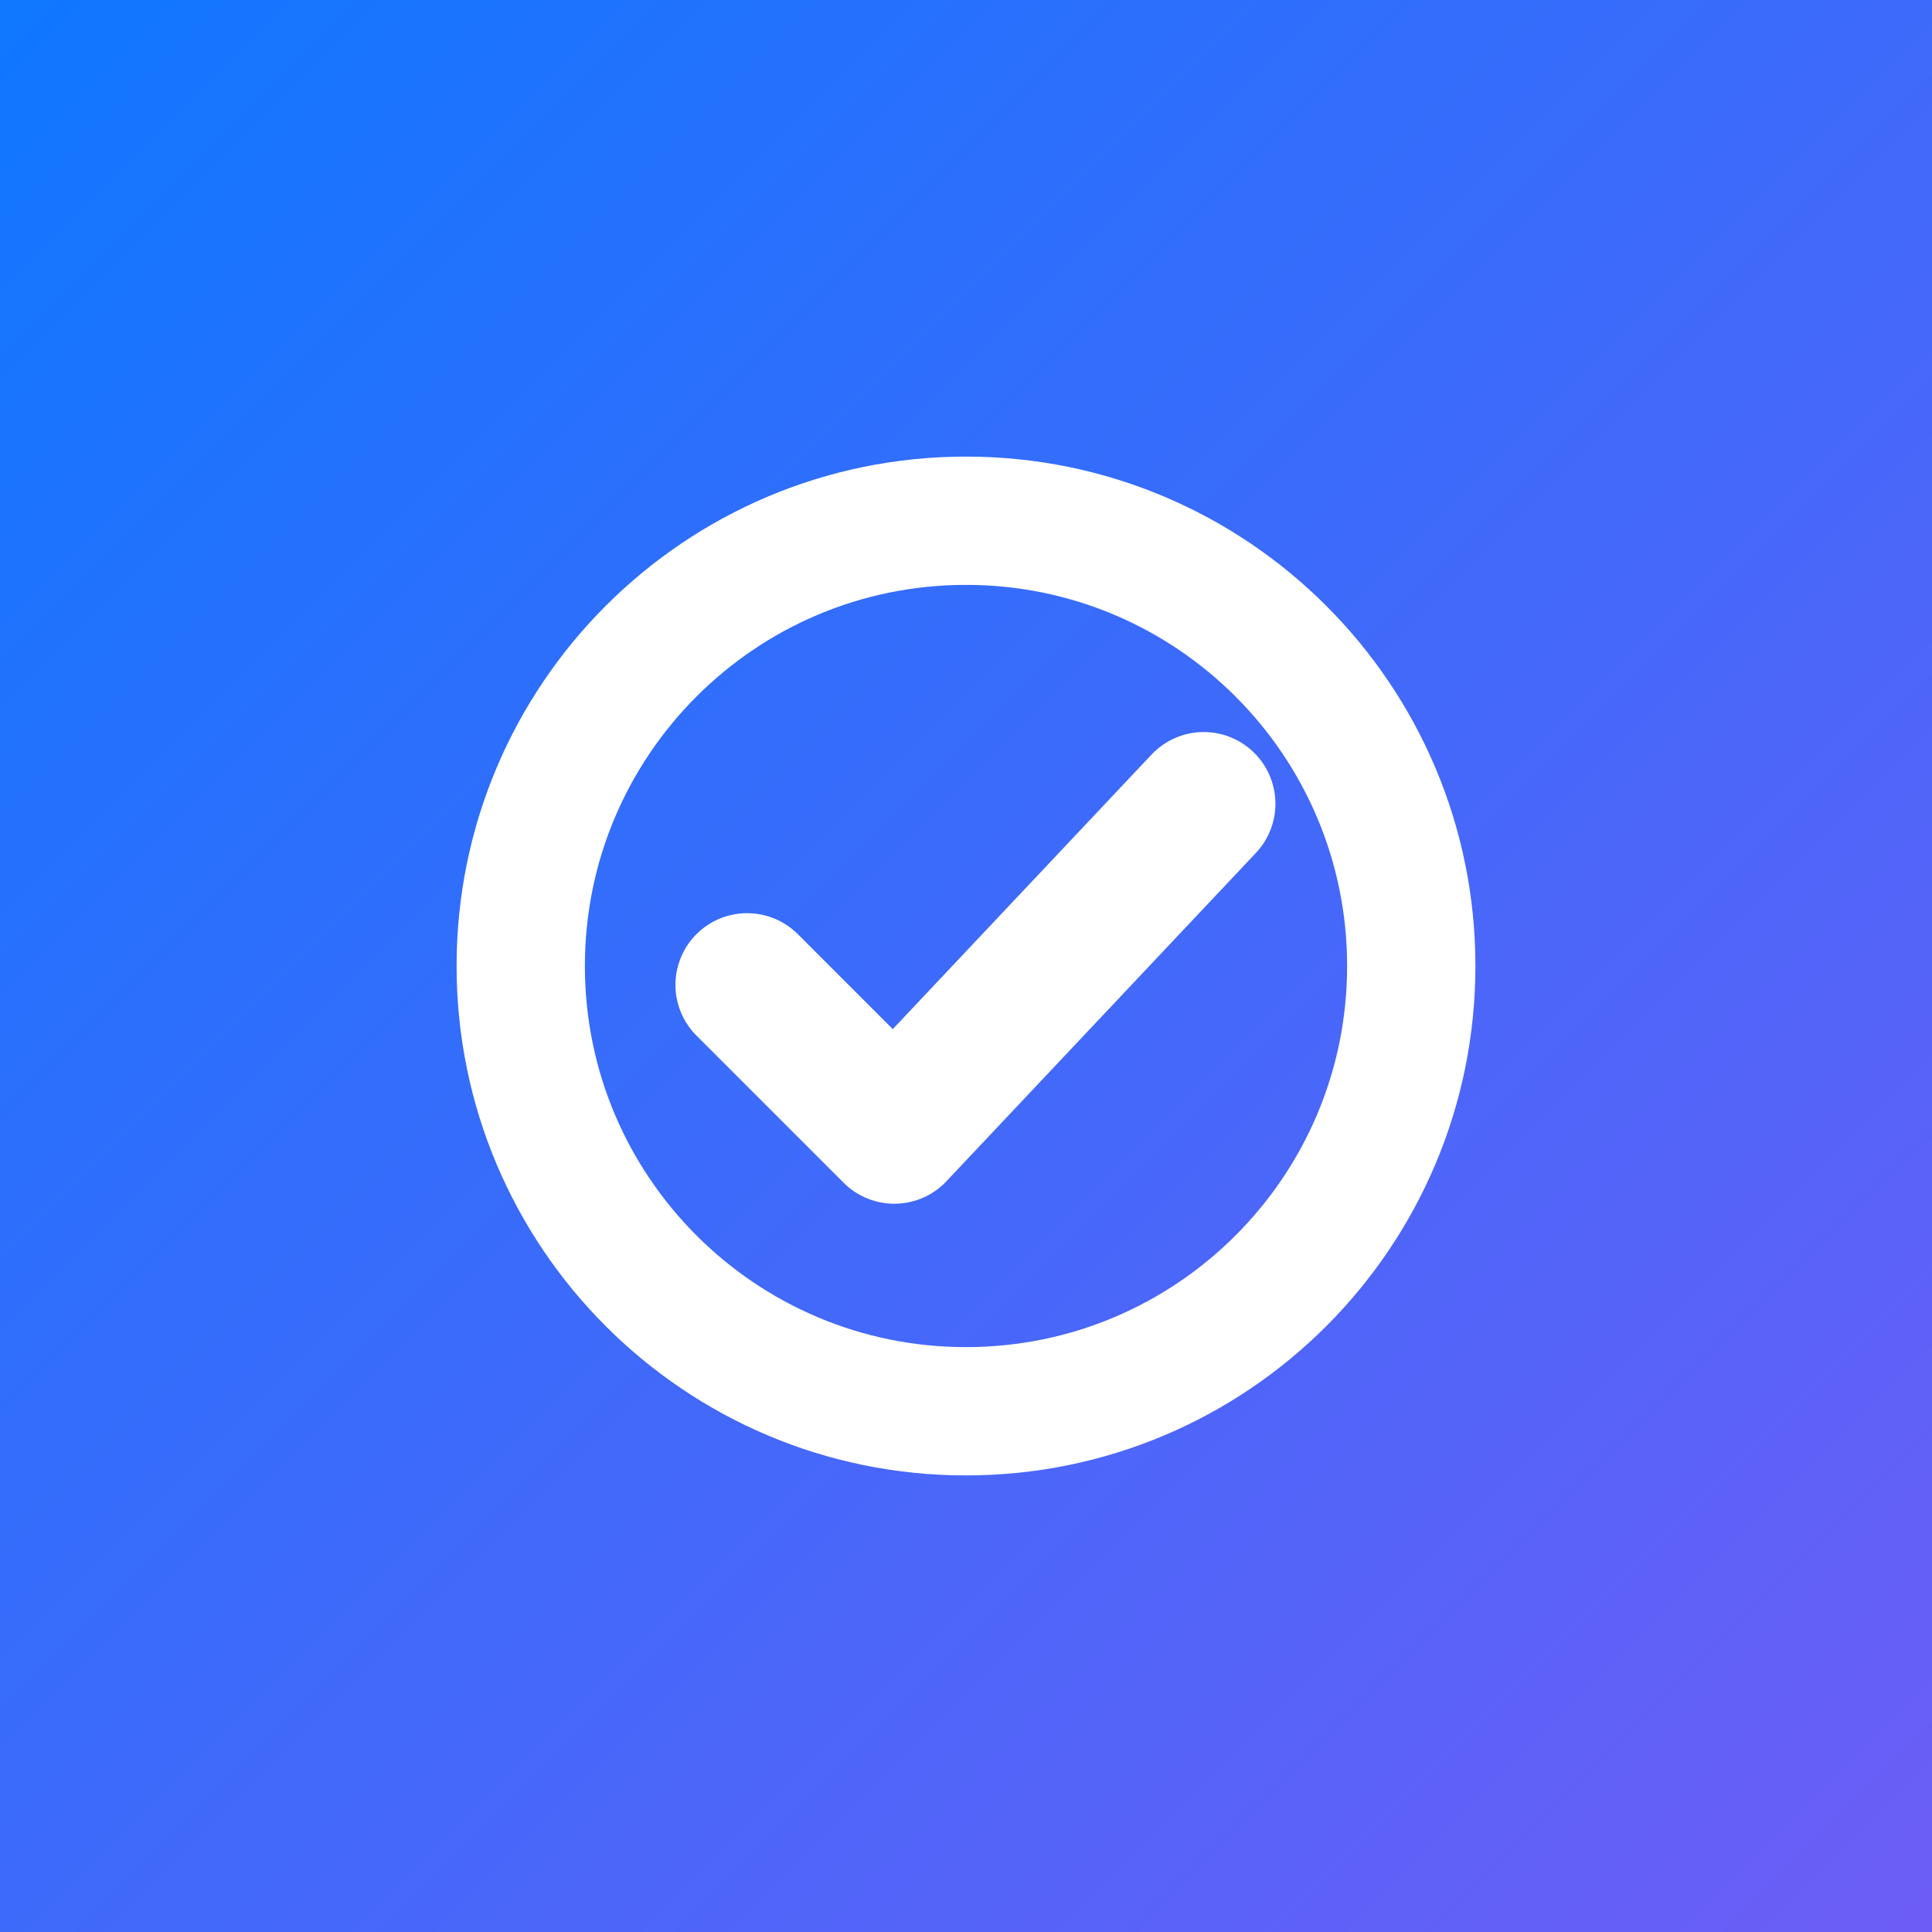
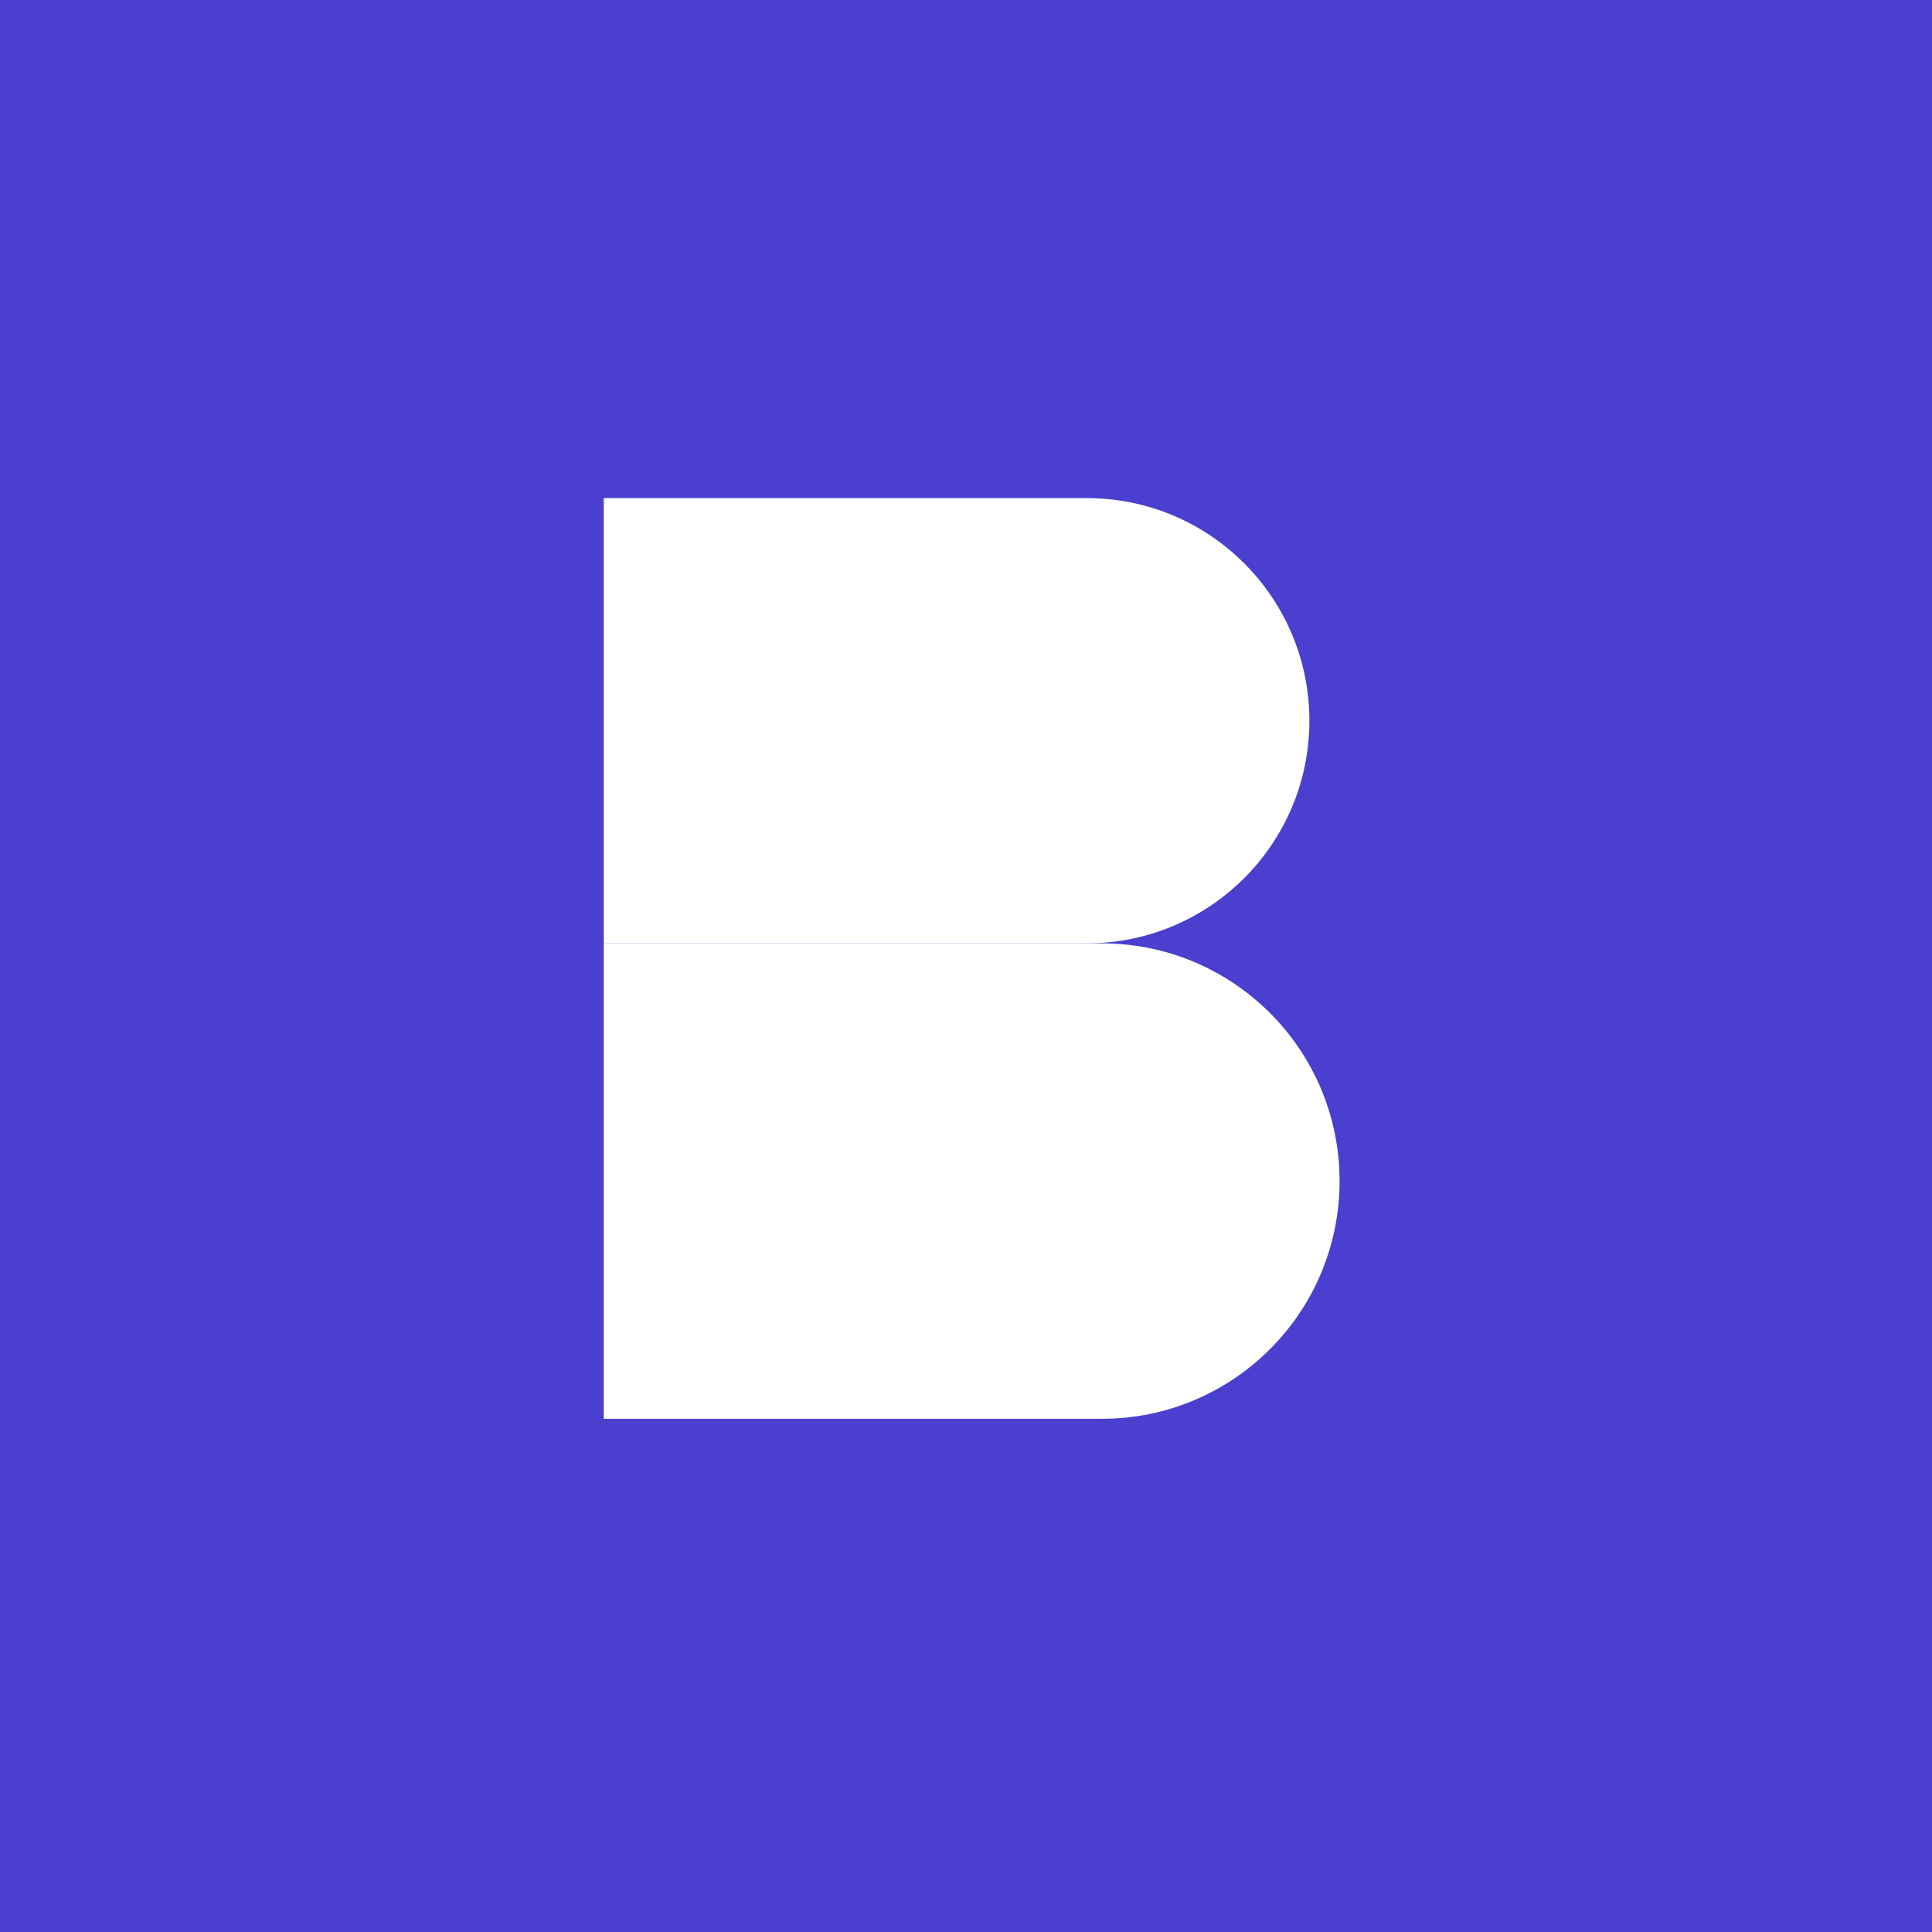
<svg xmlns="http://www.w3.org/2000/svg" viewBox="0 0 512 512" width="512" height="512">
-   <defs>
-     <linearGradient id="g" x1="0" y1="0" x2="1" y2="1">
-       <stop offset="0" stop-color="#0F77FF" />
-       <stop offset="1" stop-color="#6D5DF6" />
-     </linearGradient>
-   </defs>
-   <rect width="512" height="512" fill="url(#g)" />
-   <g fill="none" stroke="#FFFFFF" stroke-linecap="round" stroke-linejoin="round">
-     <circle cx="256" cy="256" r="118" stroke-width="34" />
-     <path d="M198 261 L237 300 L319 213" stroke-width="38" />
-   </g>
+   <rect width="512" height="512" fill="#4A3FCE" />
+   <path d="M160,132 H288 A59,59 0 0 1 288,250 H160 Z" fill="#fff" />
+   <path d="M160,250 H292 A63,63 0 0 1 292,376 H160 Z" fill="#fff" />
</svg>
